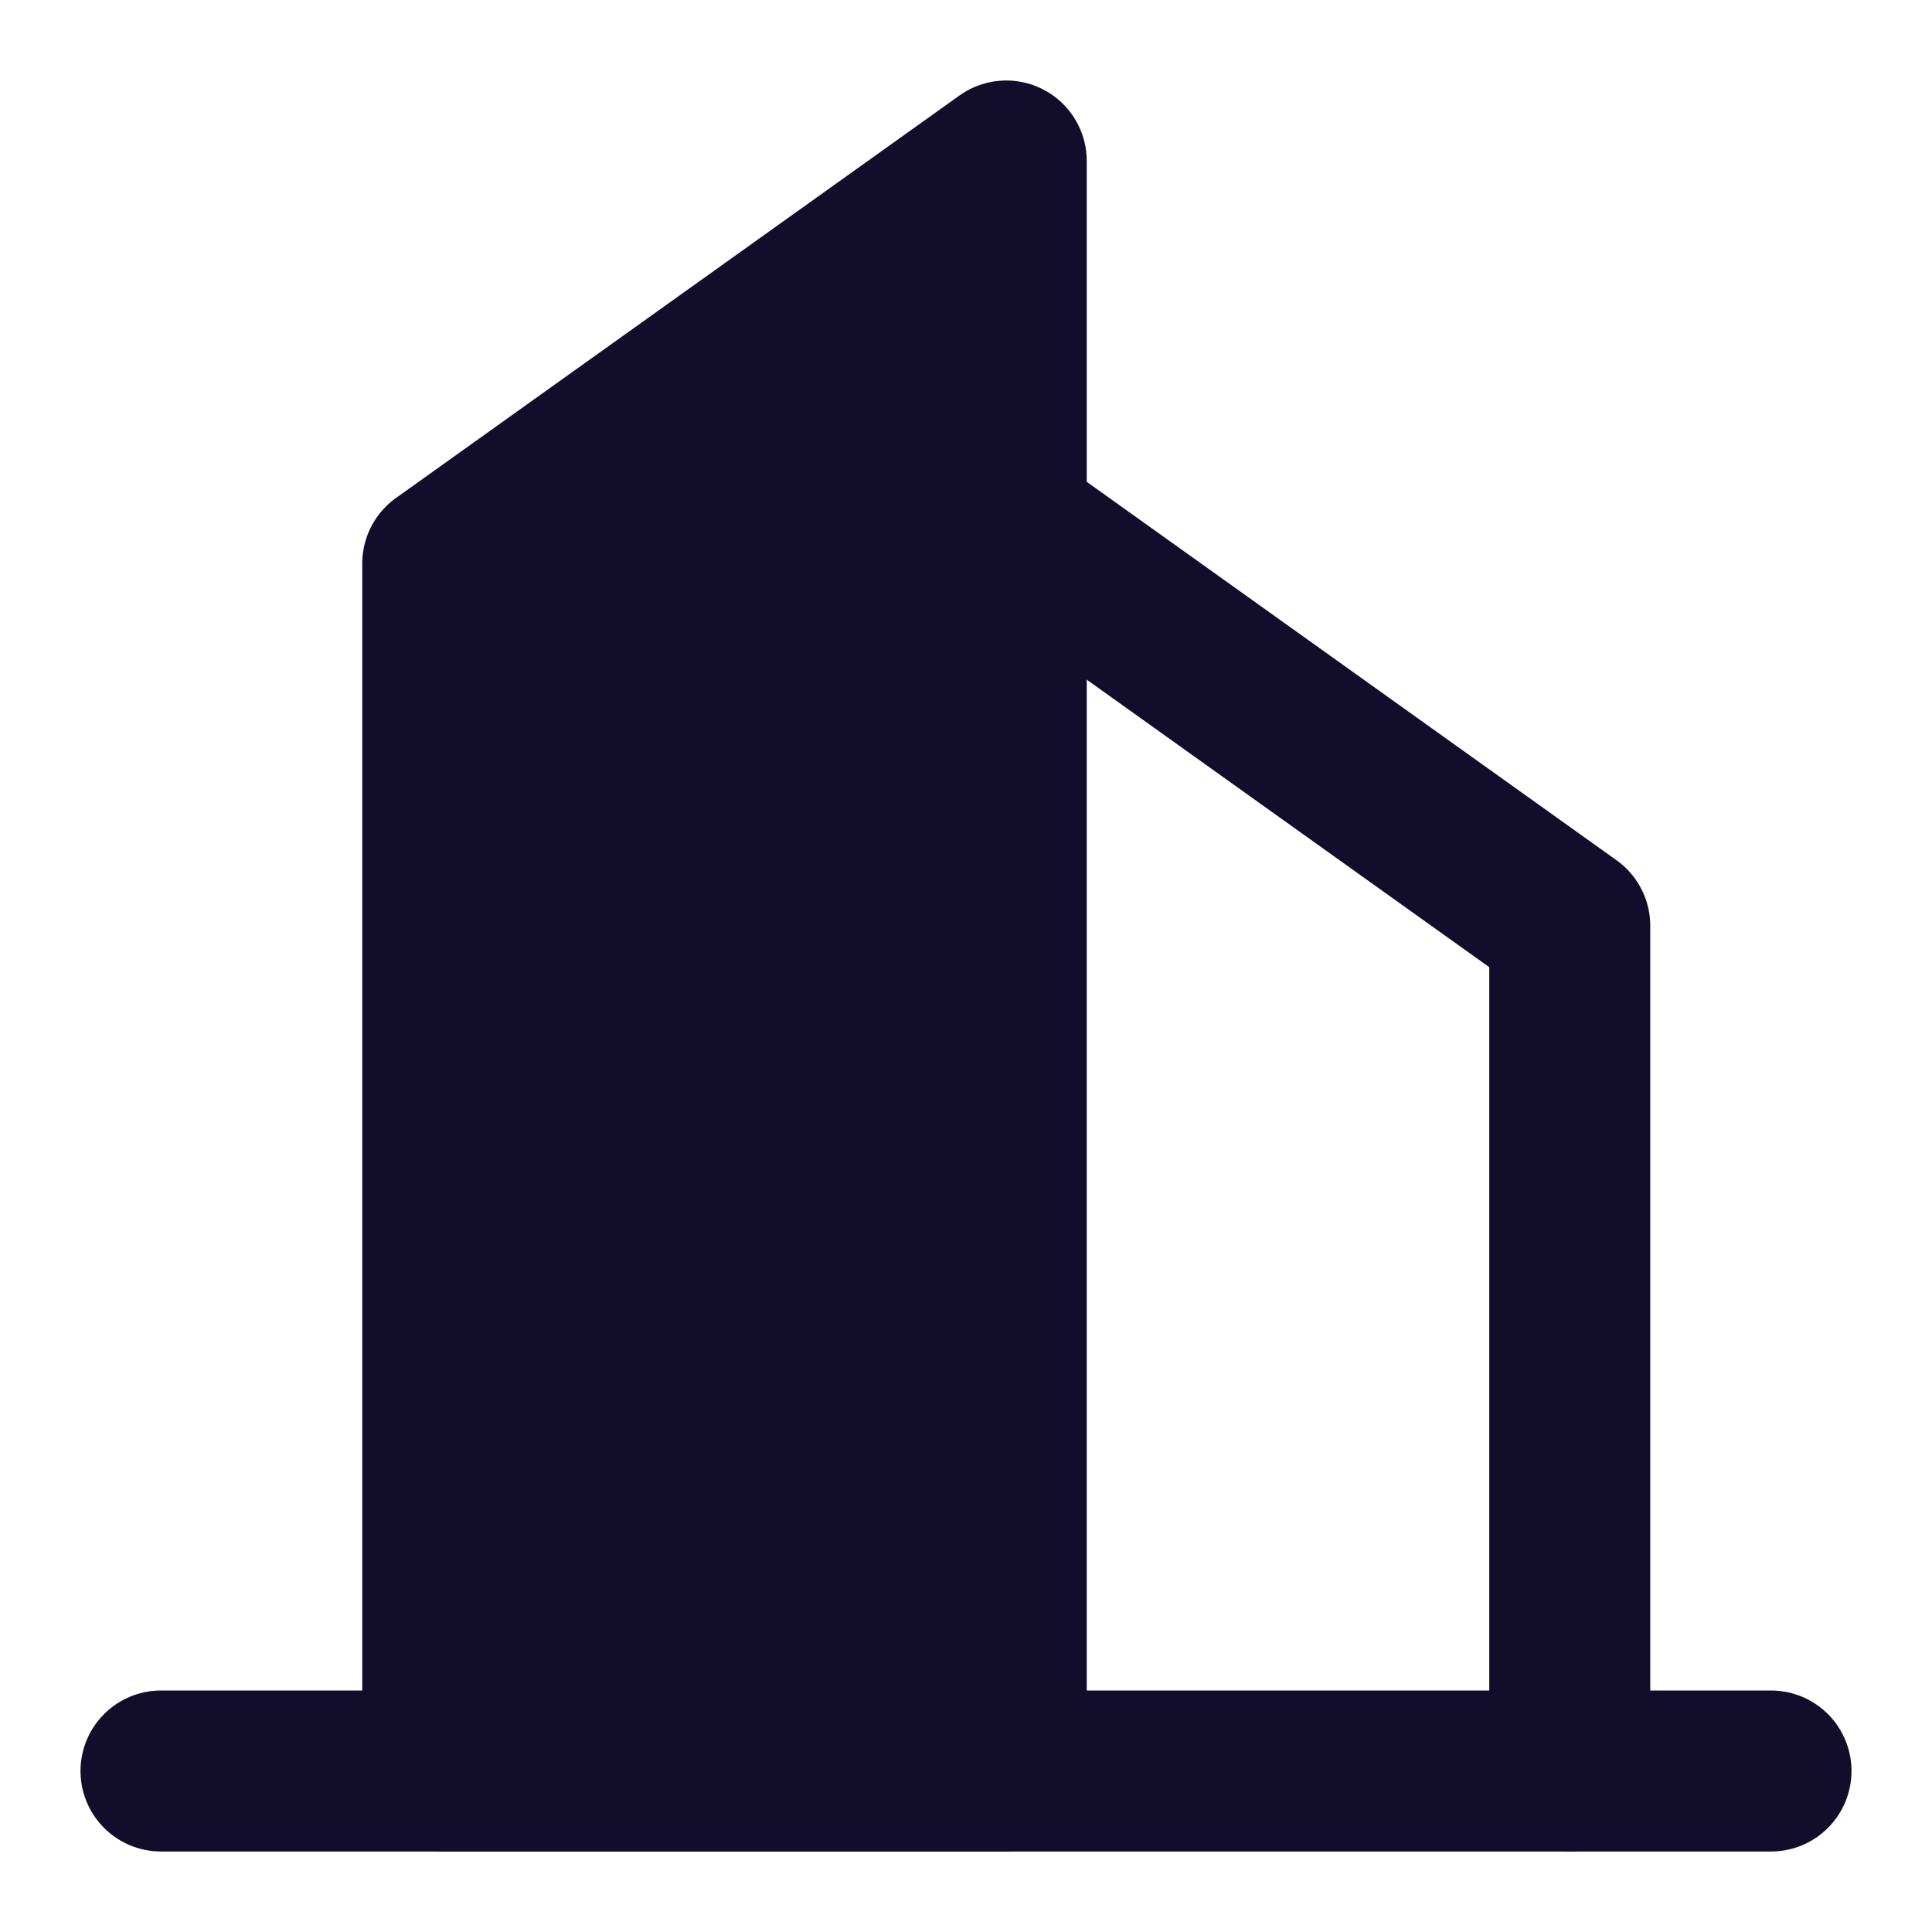
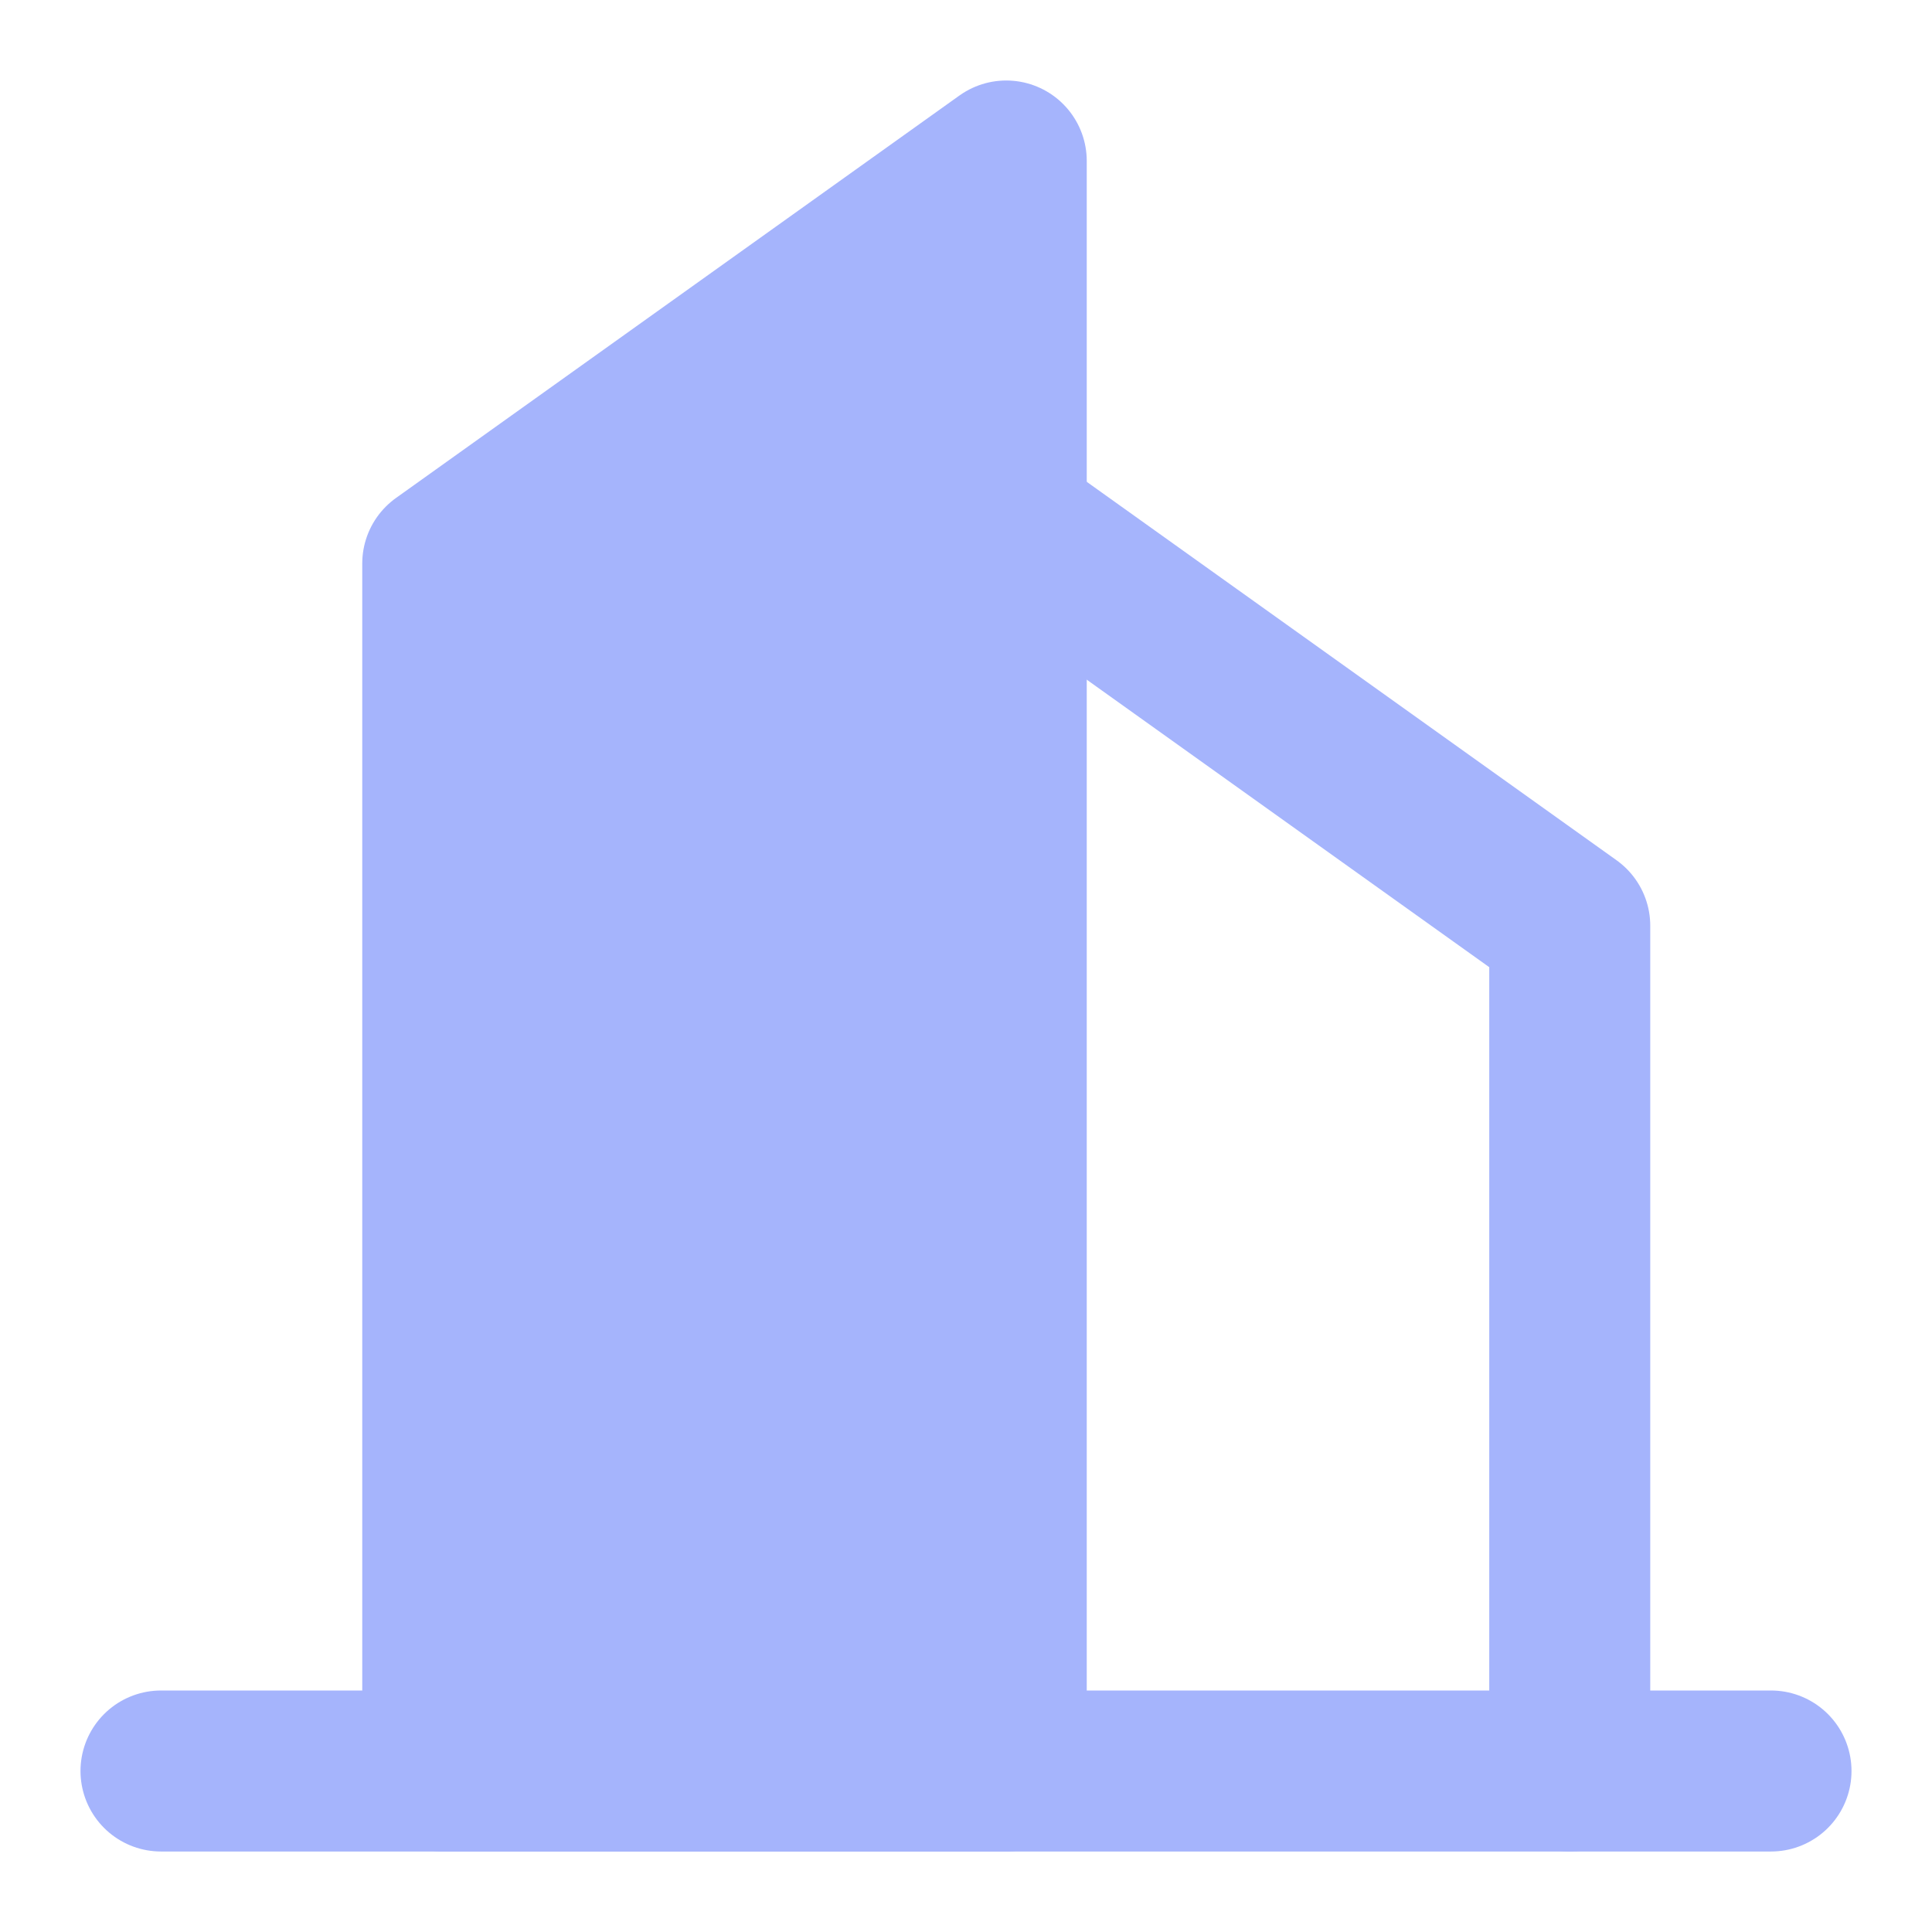
<svg xmlns="http://www.w3.org/2000/svg" viewBox="0 0 48 48" fill="none">
-   <path d="M11 14L25 4V44H11V14Z" fill="#130D2C" stroke="#130D2C" stroke-width="4" stroke-linecap="round" stroke-linejoin="round" />
-   <path d="M25 13L39 23V44" stroke="#130D2C" stroke-width="4" stroke-linecap="round" stroke-linejoin="round" />
-   <path d="M4 44H44" stroke="#130D2C" stroke-width="4" stroke-linecap="round" stroke-linejoin="round" />
+   <path d="M11 14L25 4V44H11V14Z" fill="#A5B4FC" stroke="#A5B4FC" stroke-width="4" stroke-linecap="round" stroke-linejoin="round" />
+   <path d="M25 13L39 23V44" stroke="#A5B4FC" stroke-width="4" stroke-linecap="round" stroke-linejoin="round" />
+   <path d="M4 44H44" stroke="#A5B4FC" stroke-width="4" stroke-linecap="round" stroke-linejoin="round" />
</svg>
